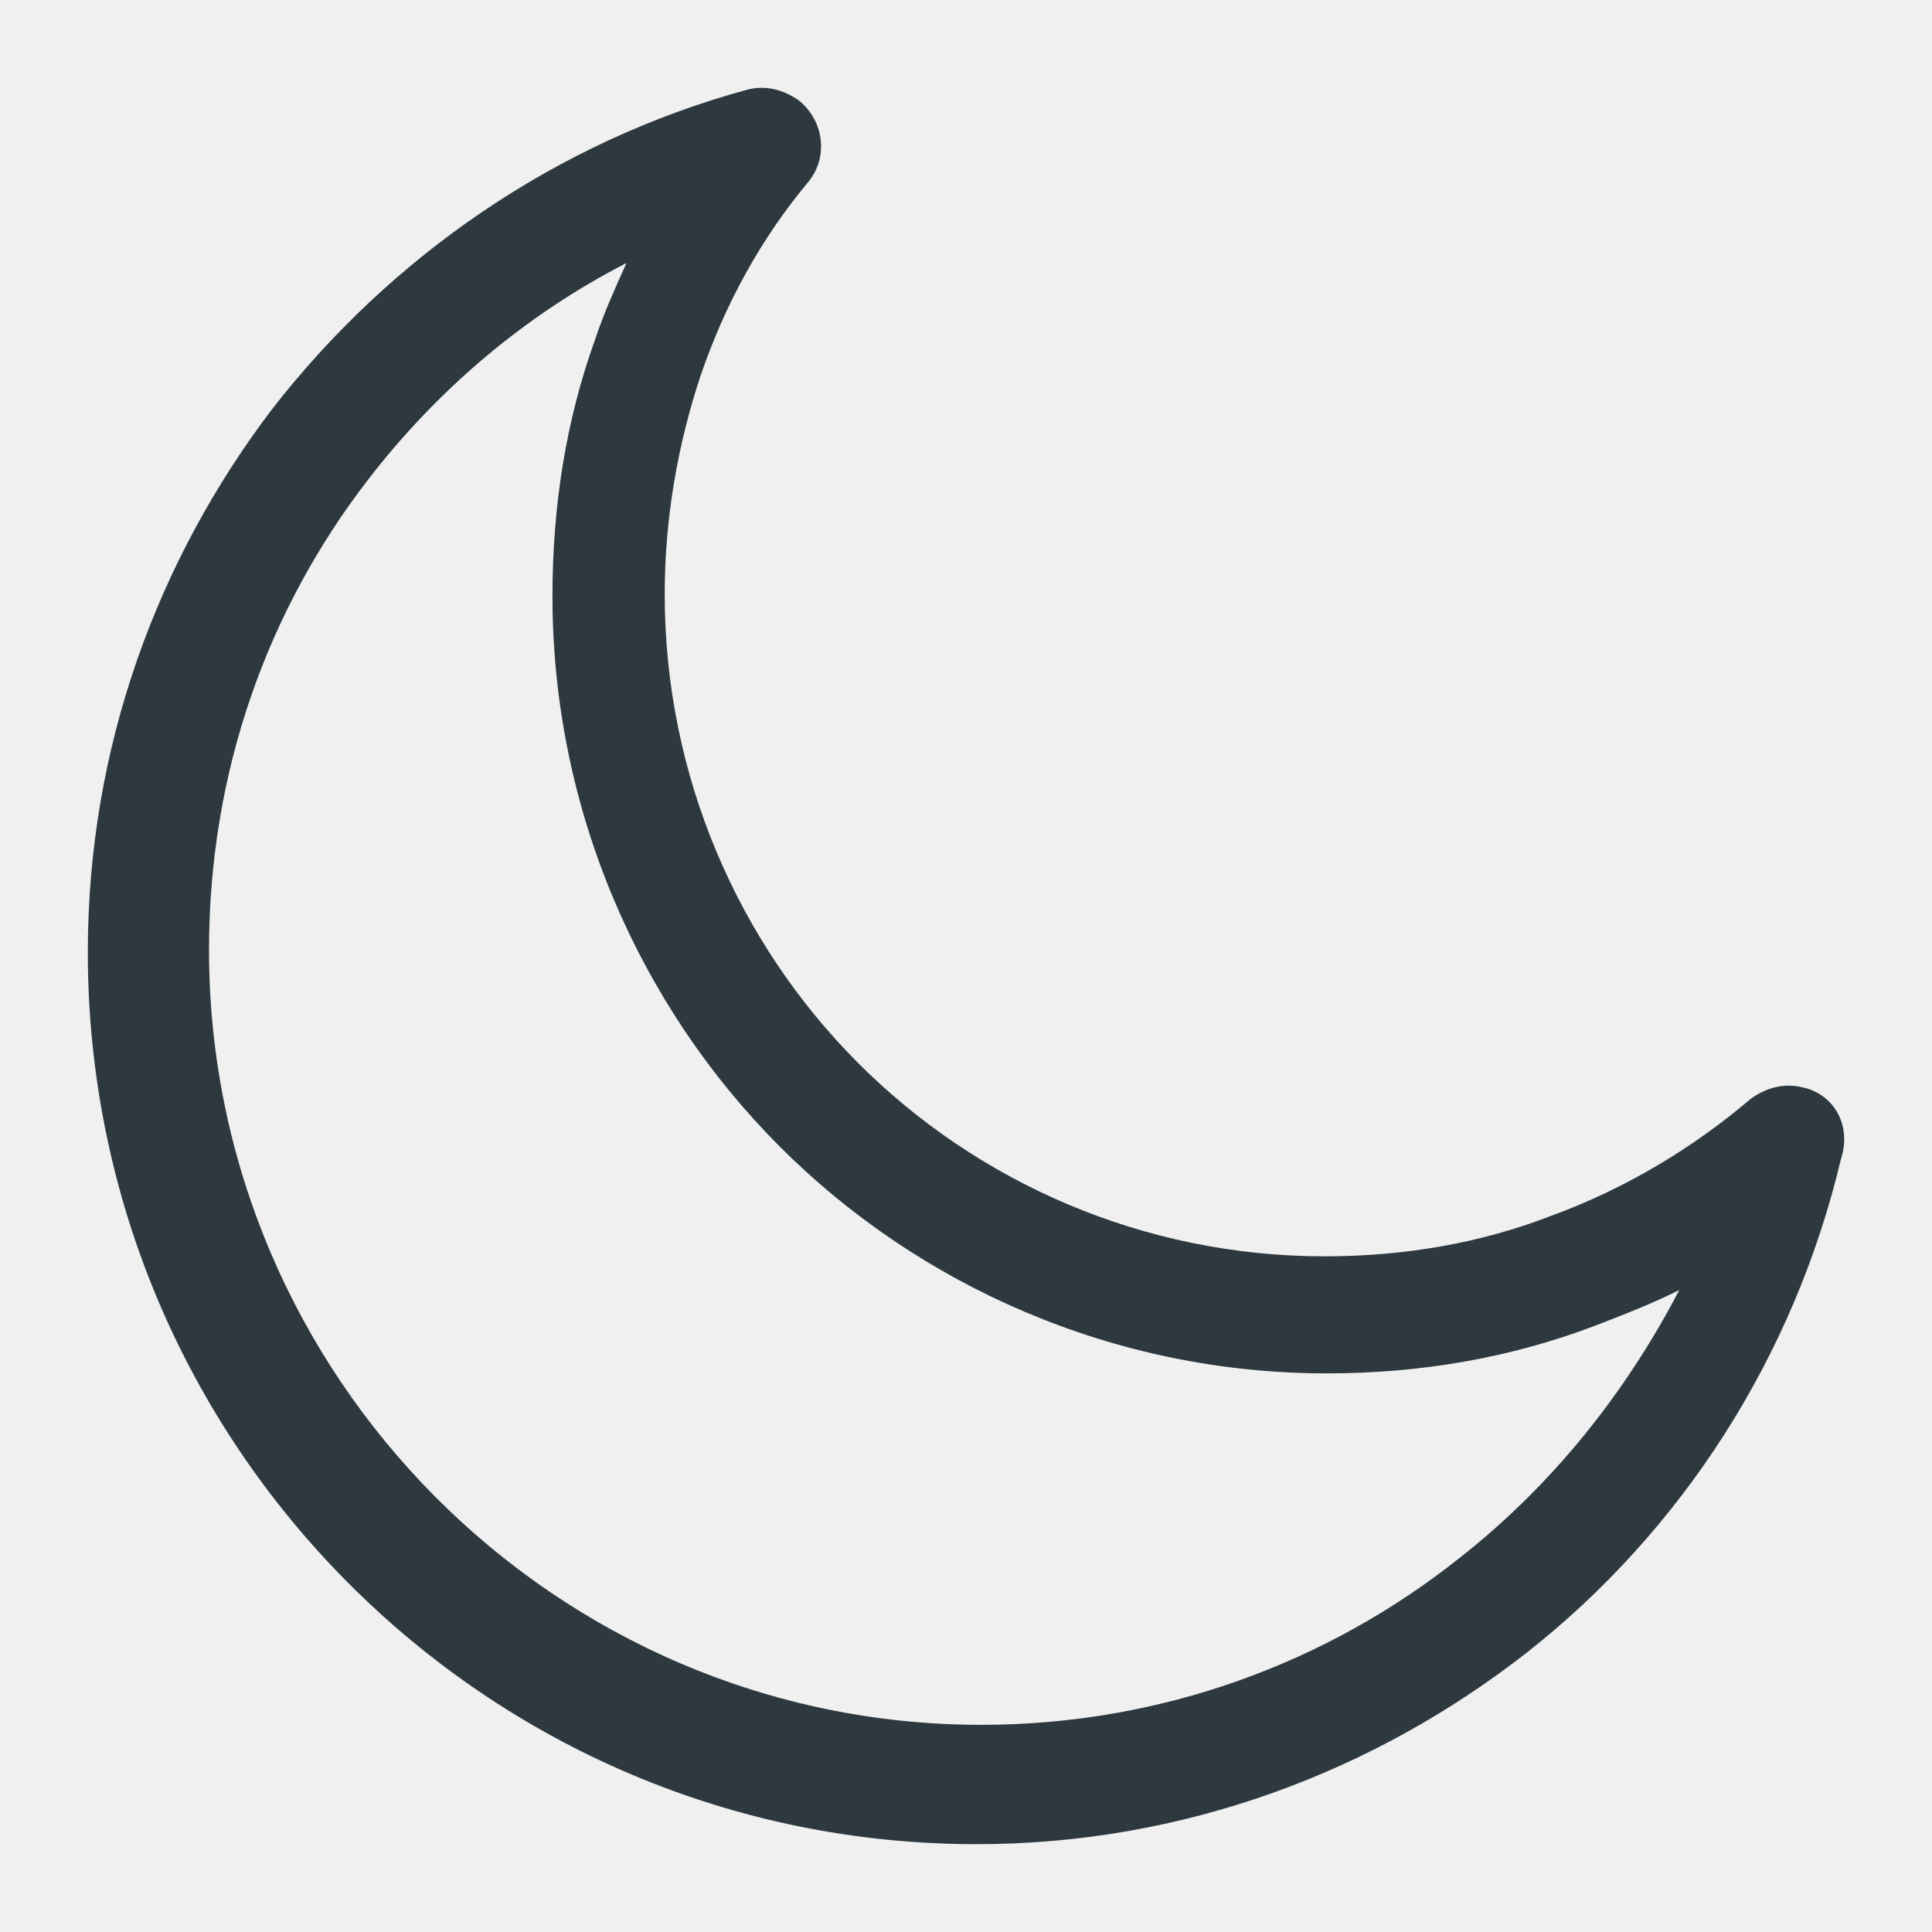
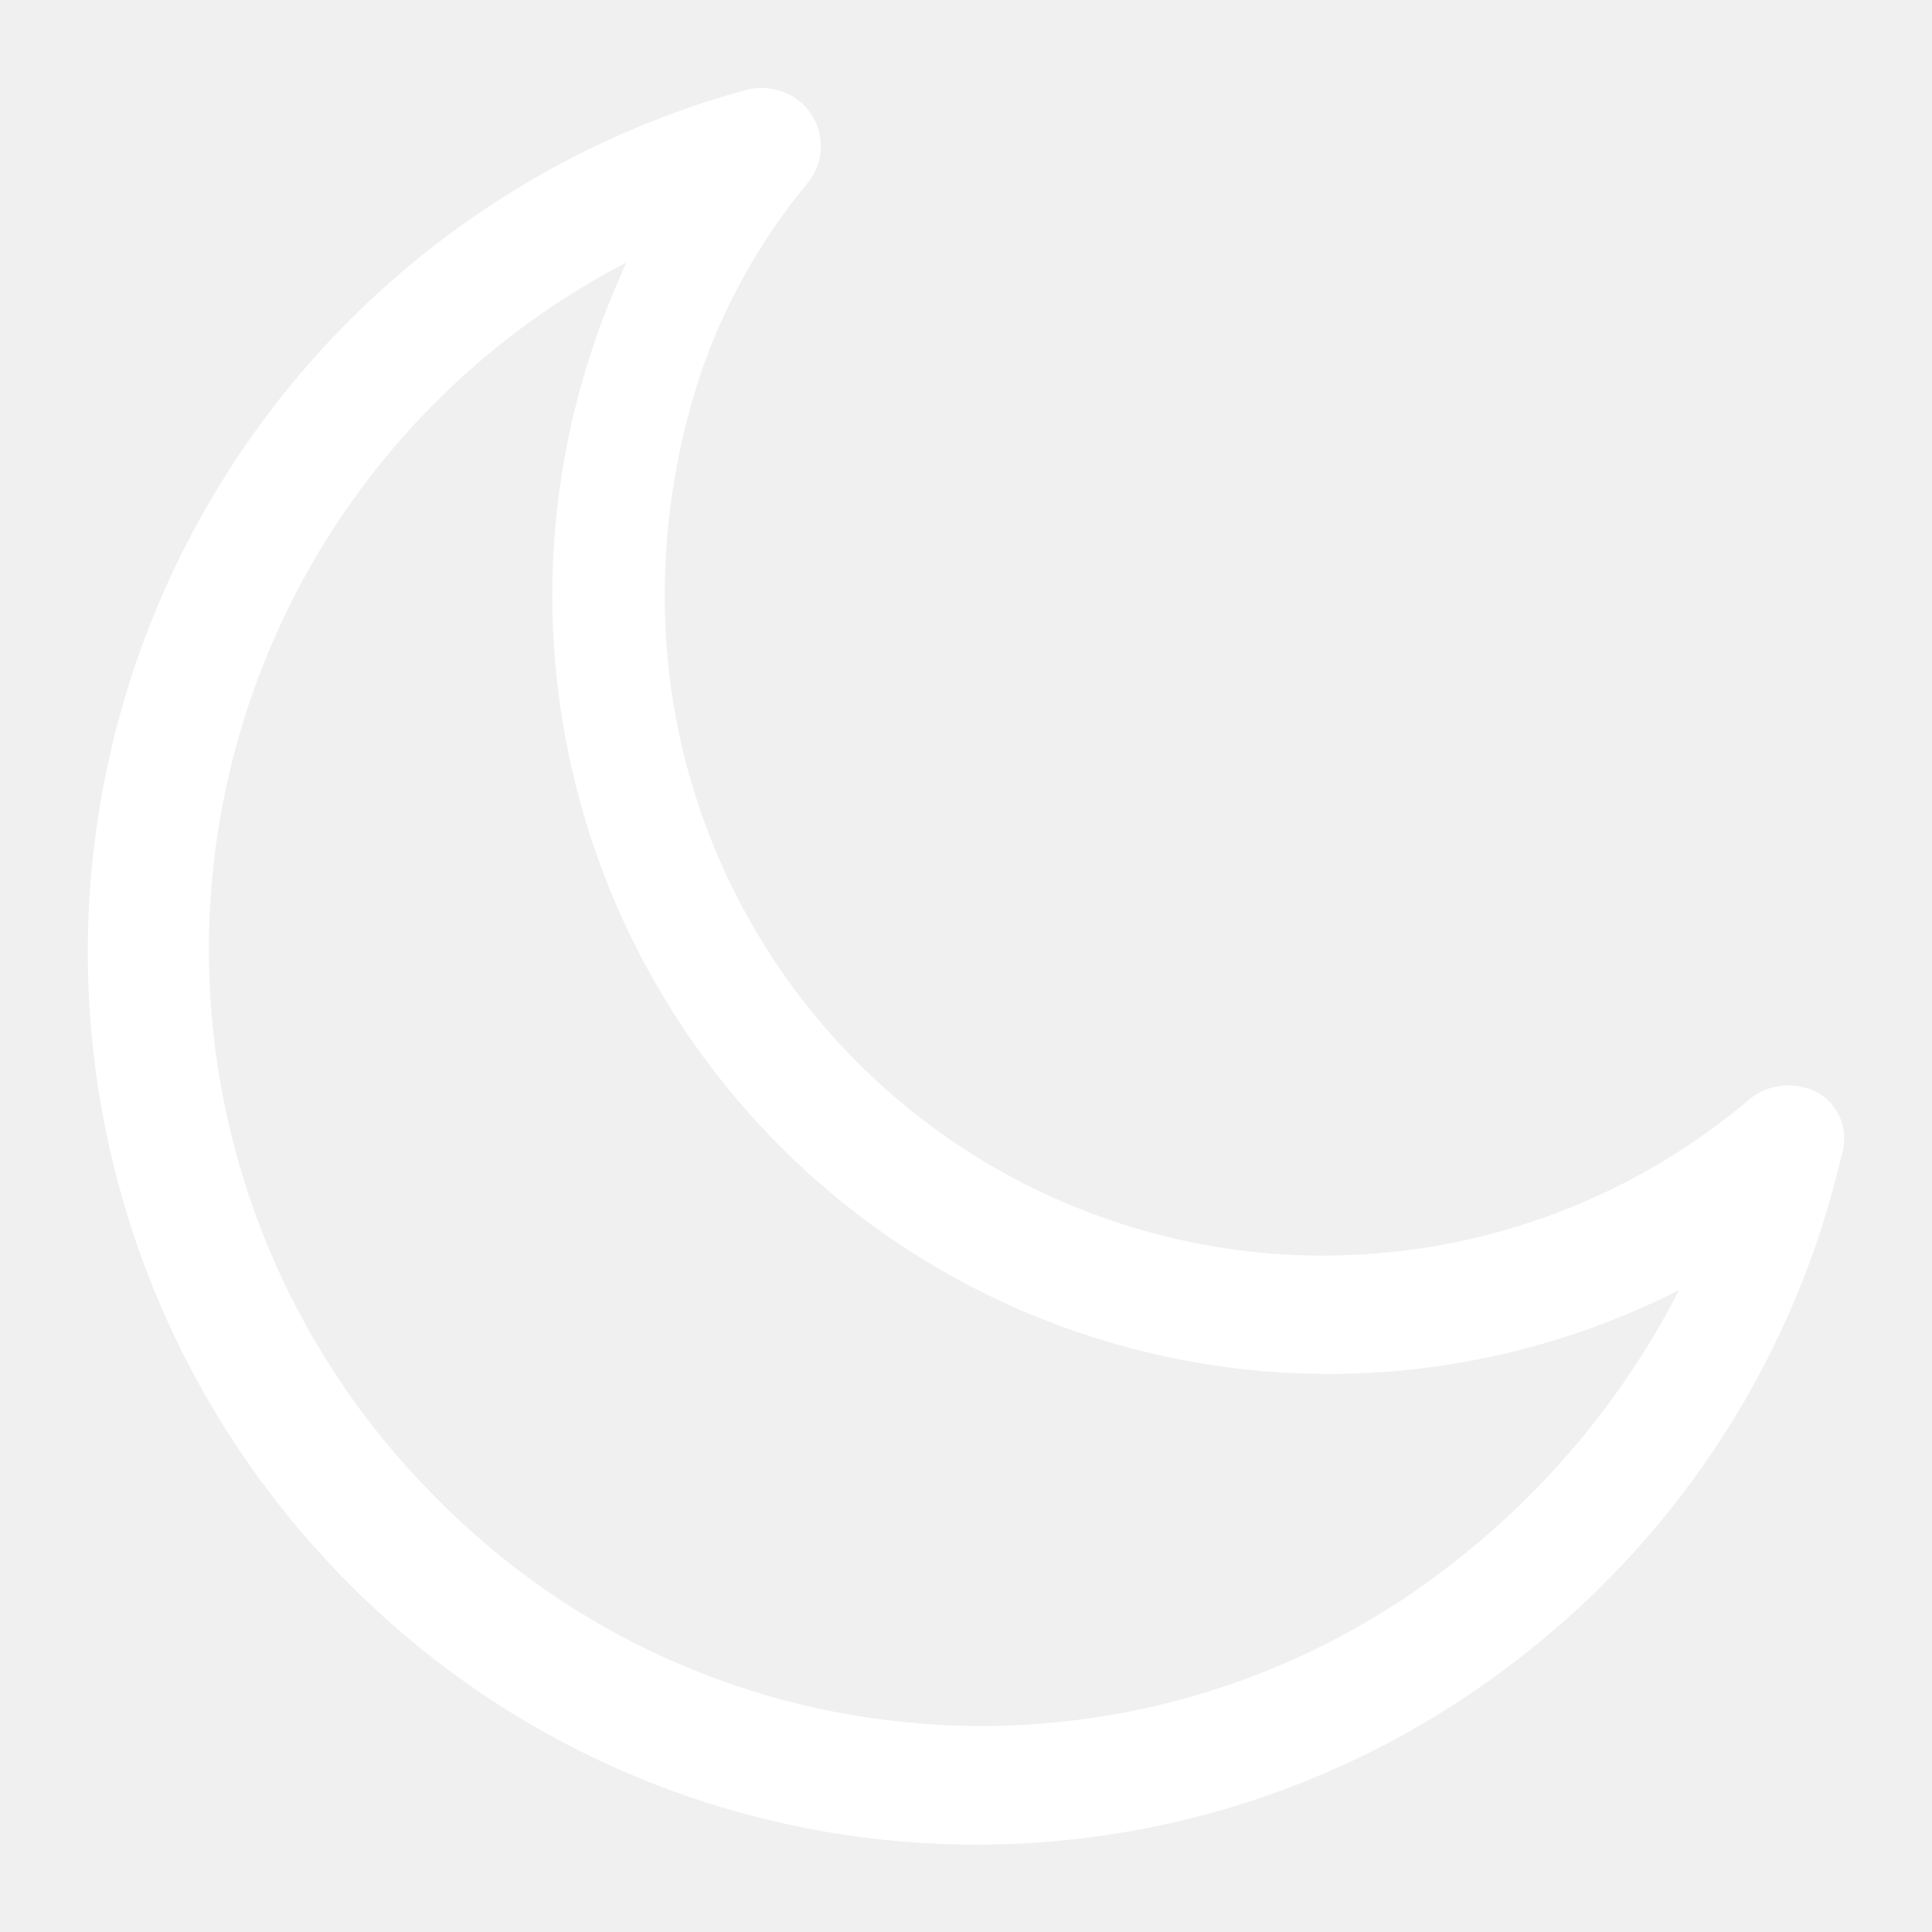
- <svg xmlns="http://www.w3.org/2000/svg" width="22" height="22" viewBox="0 0 22 22" fill="none">
-   <path d="M20.527 12.382C20.323 12.331 20.118 12.382 19.939 12.51C19.275 13.075 18.508 13.536 17.665 13.844C16.872 14.152 16.003 14.306 15.083 14.306C13.013 14.306 11.121 13.459 9.767 12.1C8.412 10.741 7.569 8.843 7.569 6.765C7.569 5.893 7.722 5.046 7.978 4.277C8.259 3.456 8.668 2.712 9.205 2.071C9.435 1.789 9.383 1.379 9.102 1.148C8.923 1.02 8.719 0.968 8.514 1.02C6.342 1.61 4.45 2.918 3.096 4.662C1.792 6.38 1 8.509 1 10.843C1 13.639 2.125 16.178 3.965 18.025C5.805 19.872 8.335 21 11.121 21C13.473 21 15.645 20.179 17.384 18.82C19.147 17.435 20.425 15.46 20.962 13.203C21.09 12.818 20.885 12.459 20.527 12.382ZM16.617 17.743C15.134 18.922 13.243 19.641 11.173 19.641C8.744 19.641 6.546 18.64 4.962 17.05C3.377 15.46 2.38 13.254 2.38 10.818C2.38 8.791 3.045 6.945 4.195 5.457C4.987 4.431 5.984 3.585 7.134 2.995C7.006 3.277 6.879 3.559 6.776 3.867C6.444 4.79 6.291 5.765 6.291 6.791C6.291 9.227 7.288 11.459 8.872 13.049C10.457 14.639 12.681 15.639 15.109 15.639C16.182 15.639 17.204 15.46 18.15 15.101C18.483 14.973 18.815 14.844 19.122 14.69C18.508 15.87 17.665 16.922 16.617 17.743Z" fill="#2D383F" />
+ <svg xmlns="http://www.w3.org/2000/svg" viewBox="0 0 22 22" fill="none">
+   <path d="M20.53 12.38a.7.7 0 0 0-.6.13 7.5 7.5 0 0 1-12.36-5.75c0-.87.15-1.71.4-2.48a6.9 6.9 0 0 1 1.23-2.2.66.66 0 0 0-.1-.93.7.7 0 0 0-.59-.13 10.18 10.18 0 0 0-4.55 17 10.07 10.07 0 0 0 13.42.8 10.12 10.12 0 0 0 3.58-5.62c.13-.38-.07-.74-.43-.82Zm-3.91 5.36a8.71 8.71 0 0 1-11.66-.69 8.82 8.82 0 0 1 2.17-14.06c-.12.29-.25.57-.35.88a8.88 8.88 0 0 0 2.1 9.18 8.82 8.82 0 0 0 10.24 1.64 9.32 9.32 0 0 1-2.5 3.05Z" fill="#FFFFFF" />
</svg>
